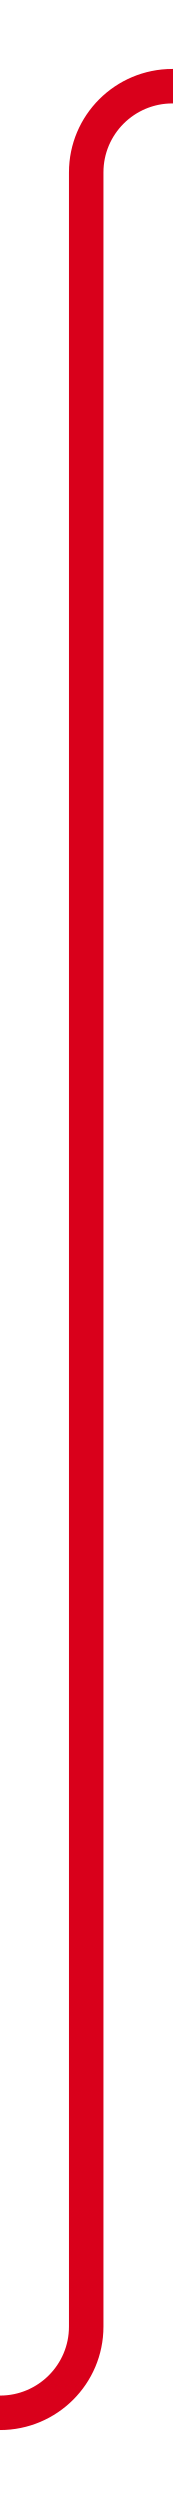
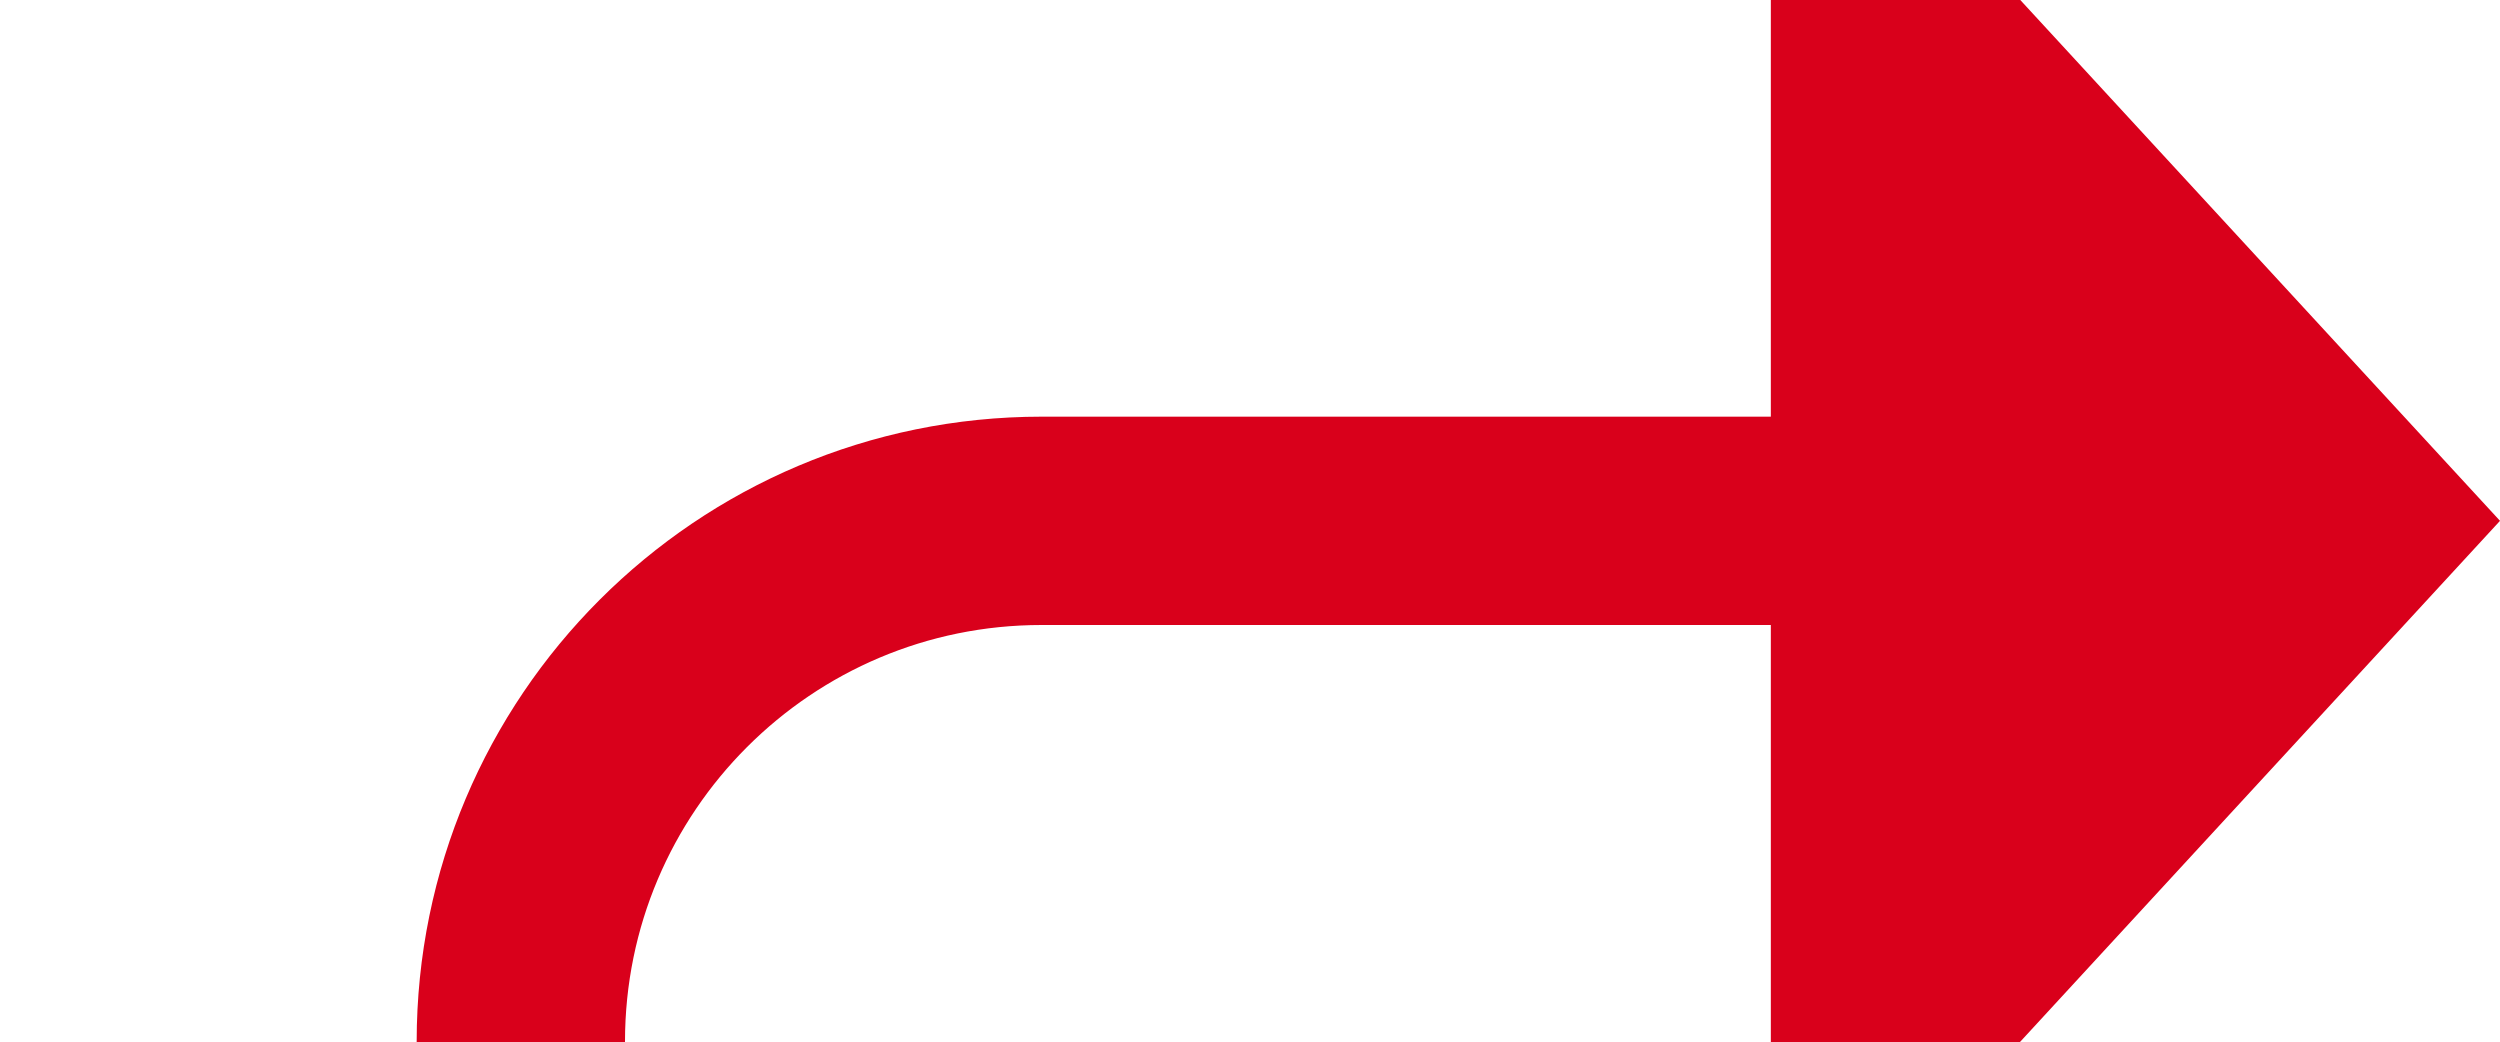
- <svg xmlns="http://www.w3.org/2000/svg" version="1.1" width="10px" height="145px" preserveAspectRatio="xMidYMin meet" viewBox="1076 4520  8 145">
-   <path d="M 854 4642  L 854 4655  A 5 5 0 0 0 859 4660 L 1075 4660  A 5 5 0 0 0 1080 4655 L 1080 4530  A 5 5 0 0 1 1085 4525 L 1090 4525  " stroke-width="2" stroke="#d9001b" fill="none" />
-   <path d="M 1089 4532.6  L 1096 4525  L 1089 4517.4  L 1089 4532.6  Z " fill-rule="nonzero" fill="#d9001b" stroke="none" />
+ <svg xmlns="http://www.w3.org/2000/svg" version="1.1" width="24px" height="10px" preserveAspectRatio="xMinYMid meet" viewBox="305 6199  24 8">
+   <path d="M 257 6347  L 305 6347  A 5 5 0 0 0 310 6342 L 310 6208  A 5 5 0 0 1 315 6203 L 323 6203  " stroke-width="2" stroke="#d9001b" fill="none" />
+   <path d="M 322 6210.6  L 329 6203  L 322 6195.4  L 322 6210.6  Z " fill-rule="nonzero" fill="#d9001b" stroke="none" />
</svg>
